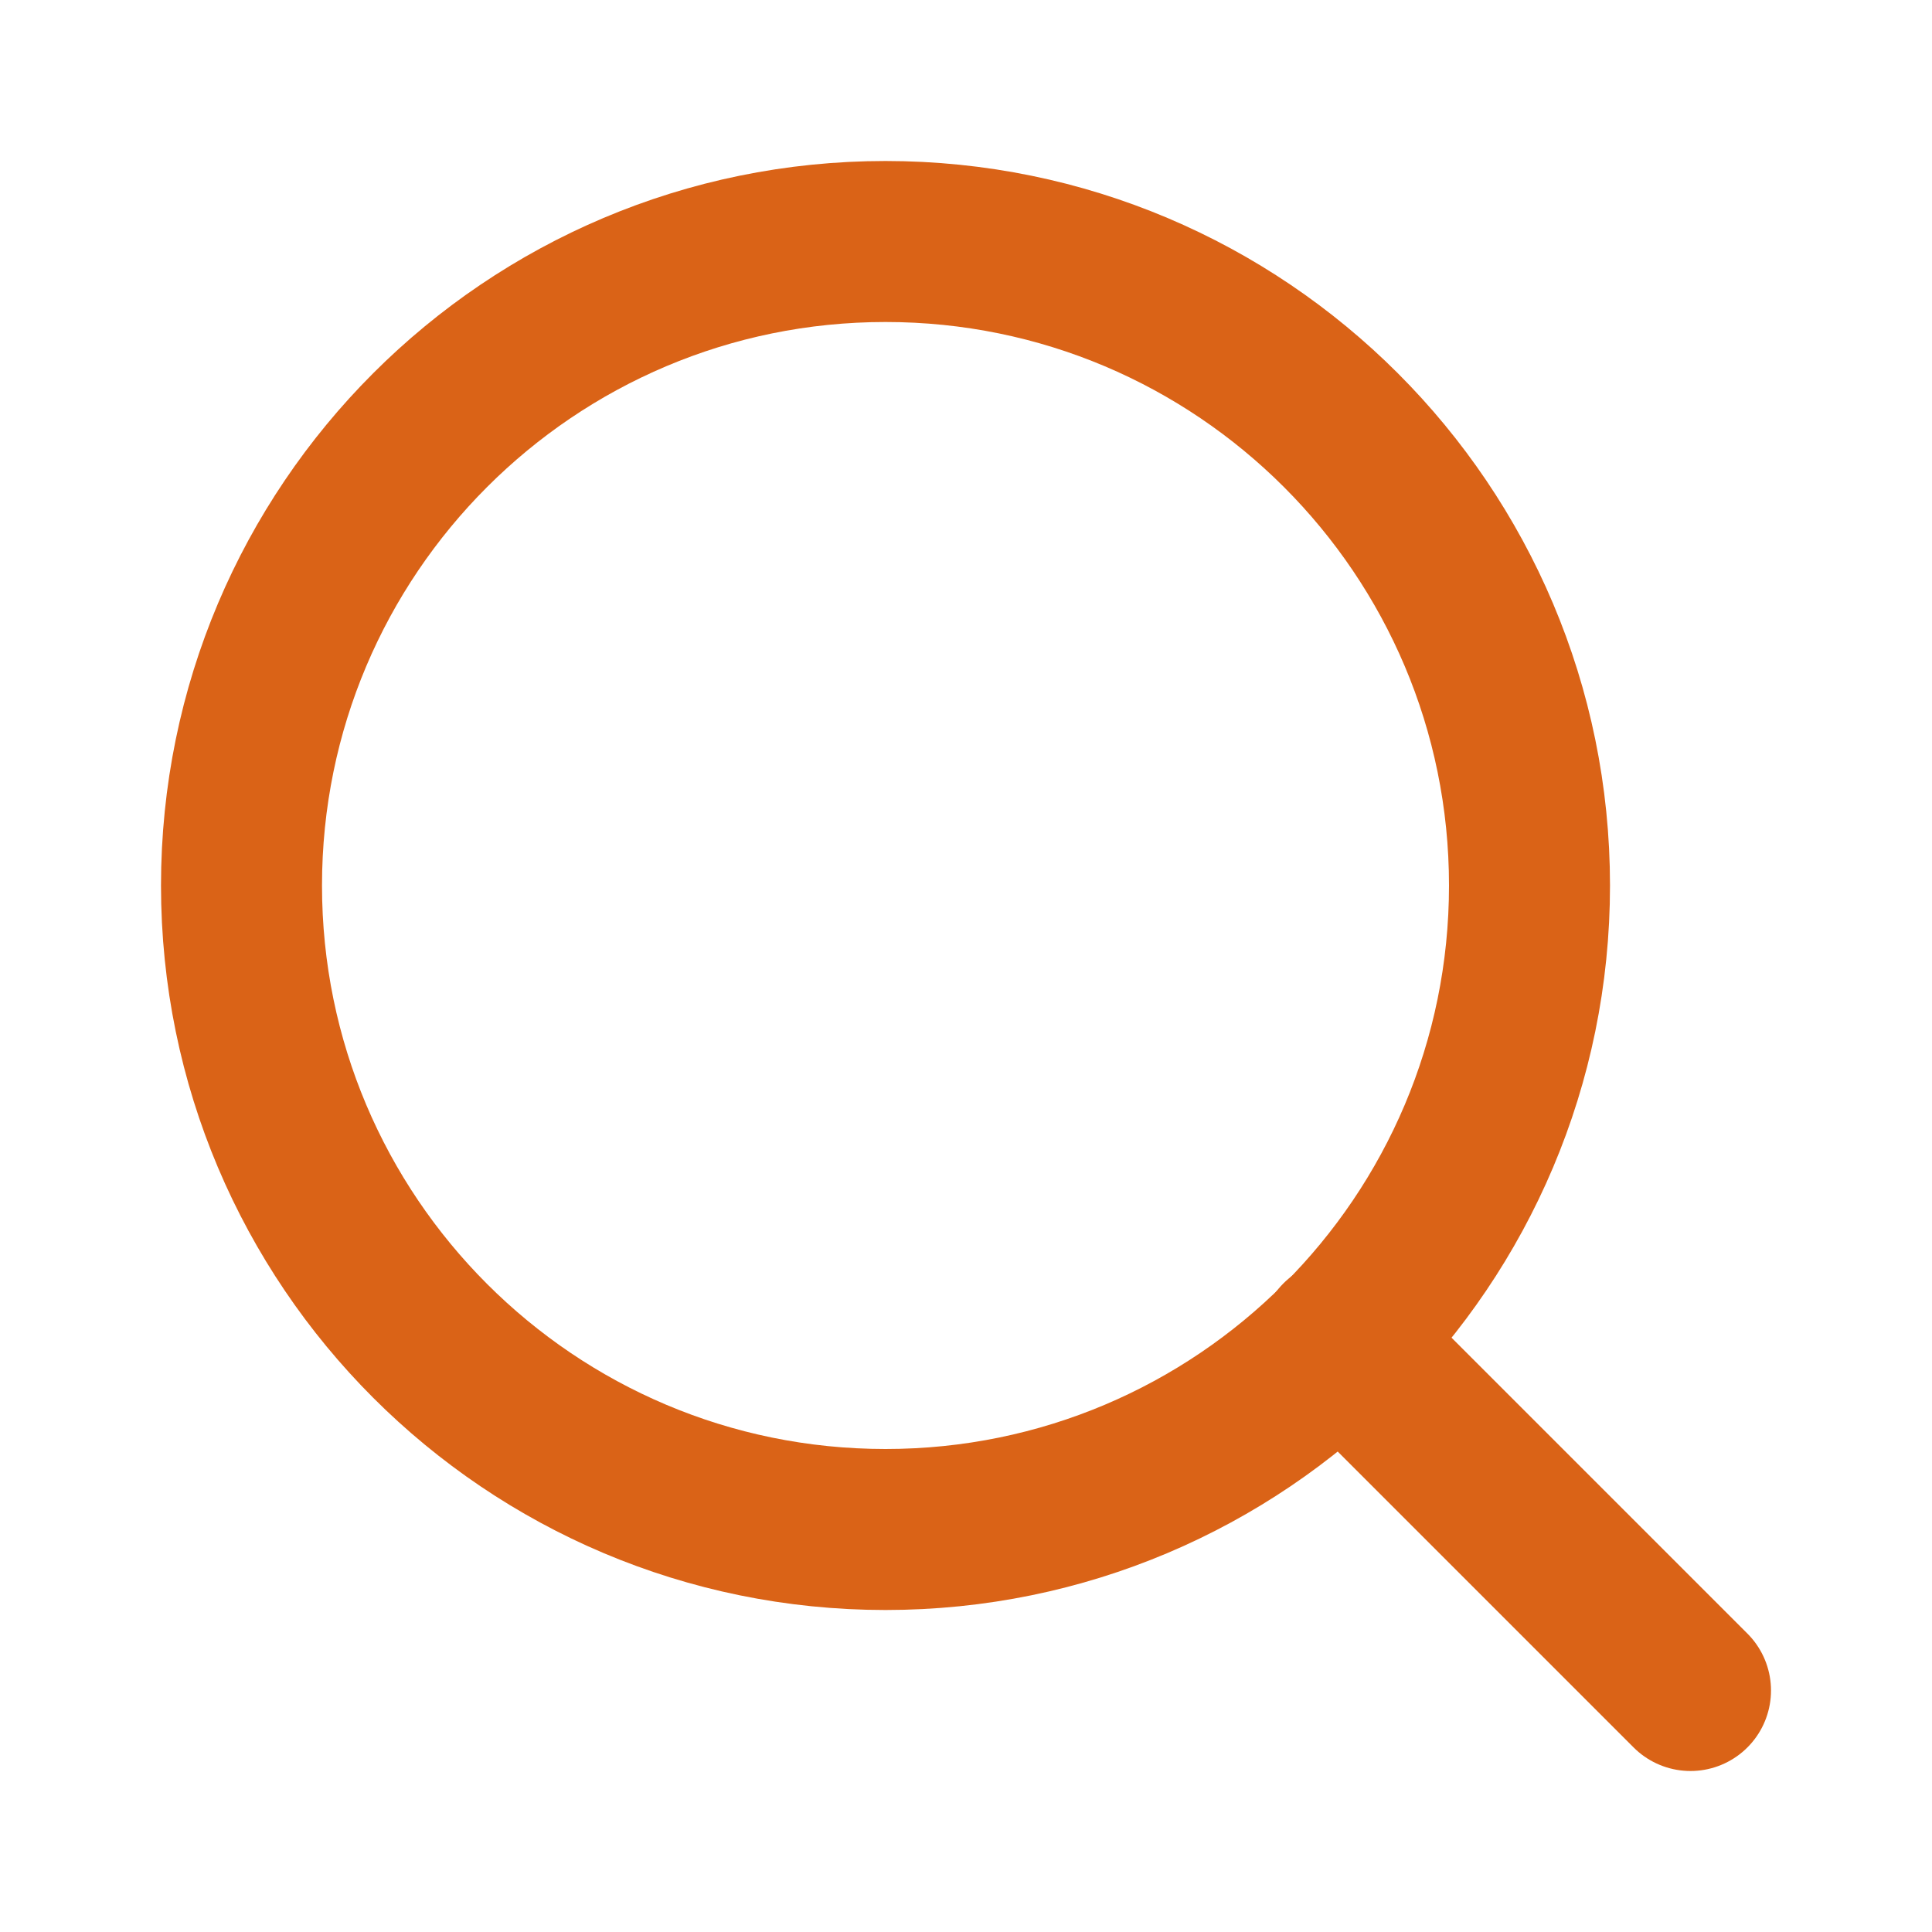
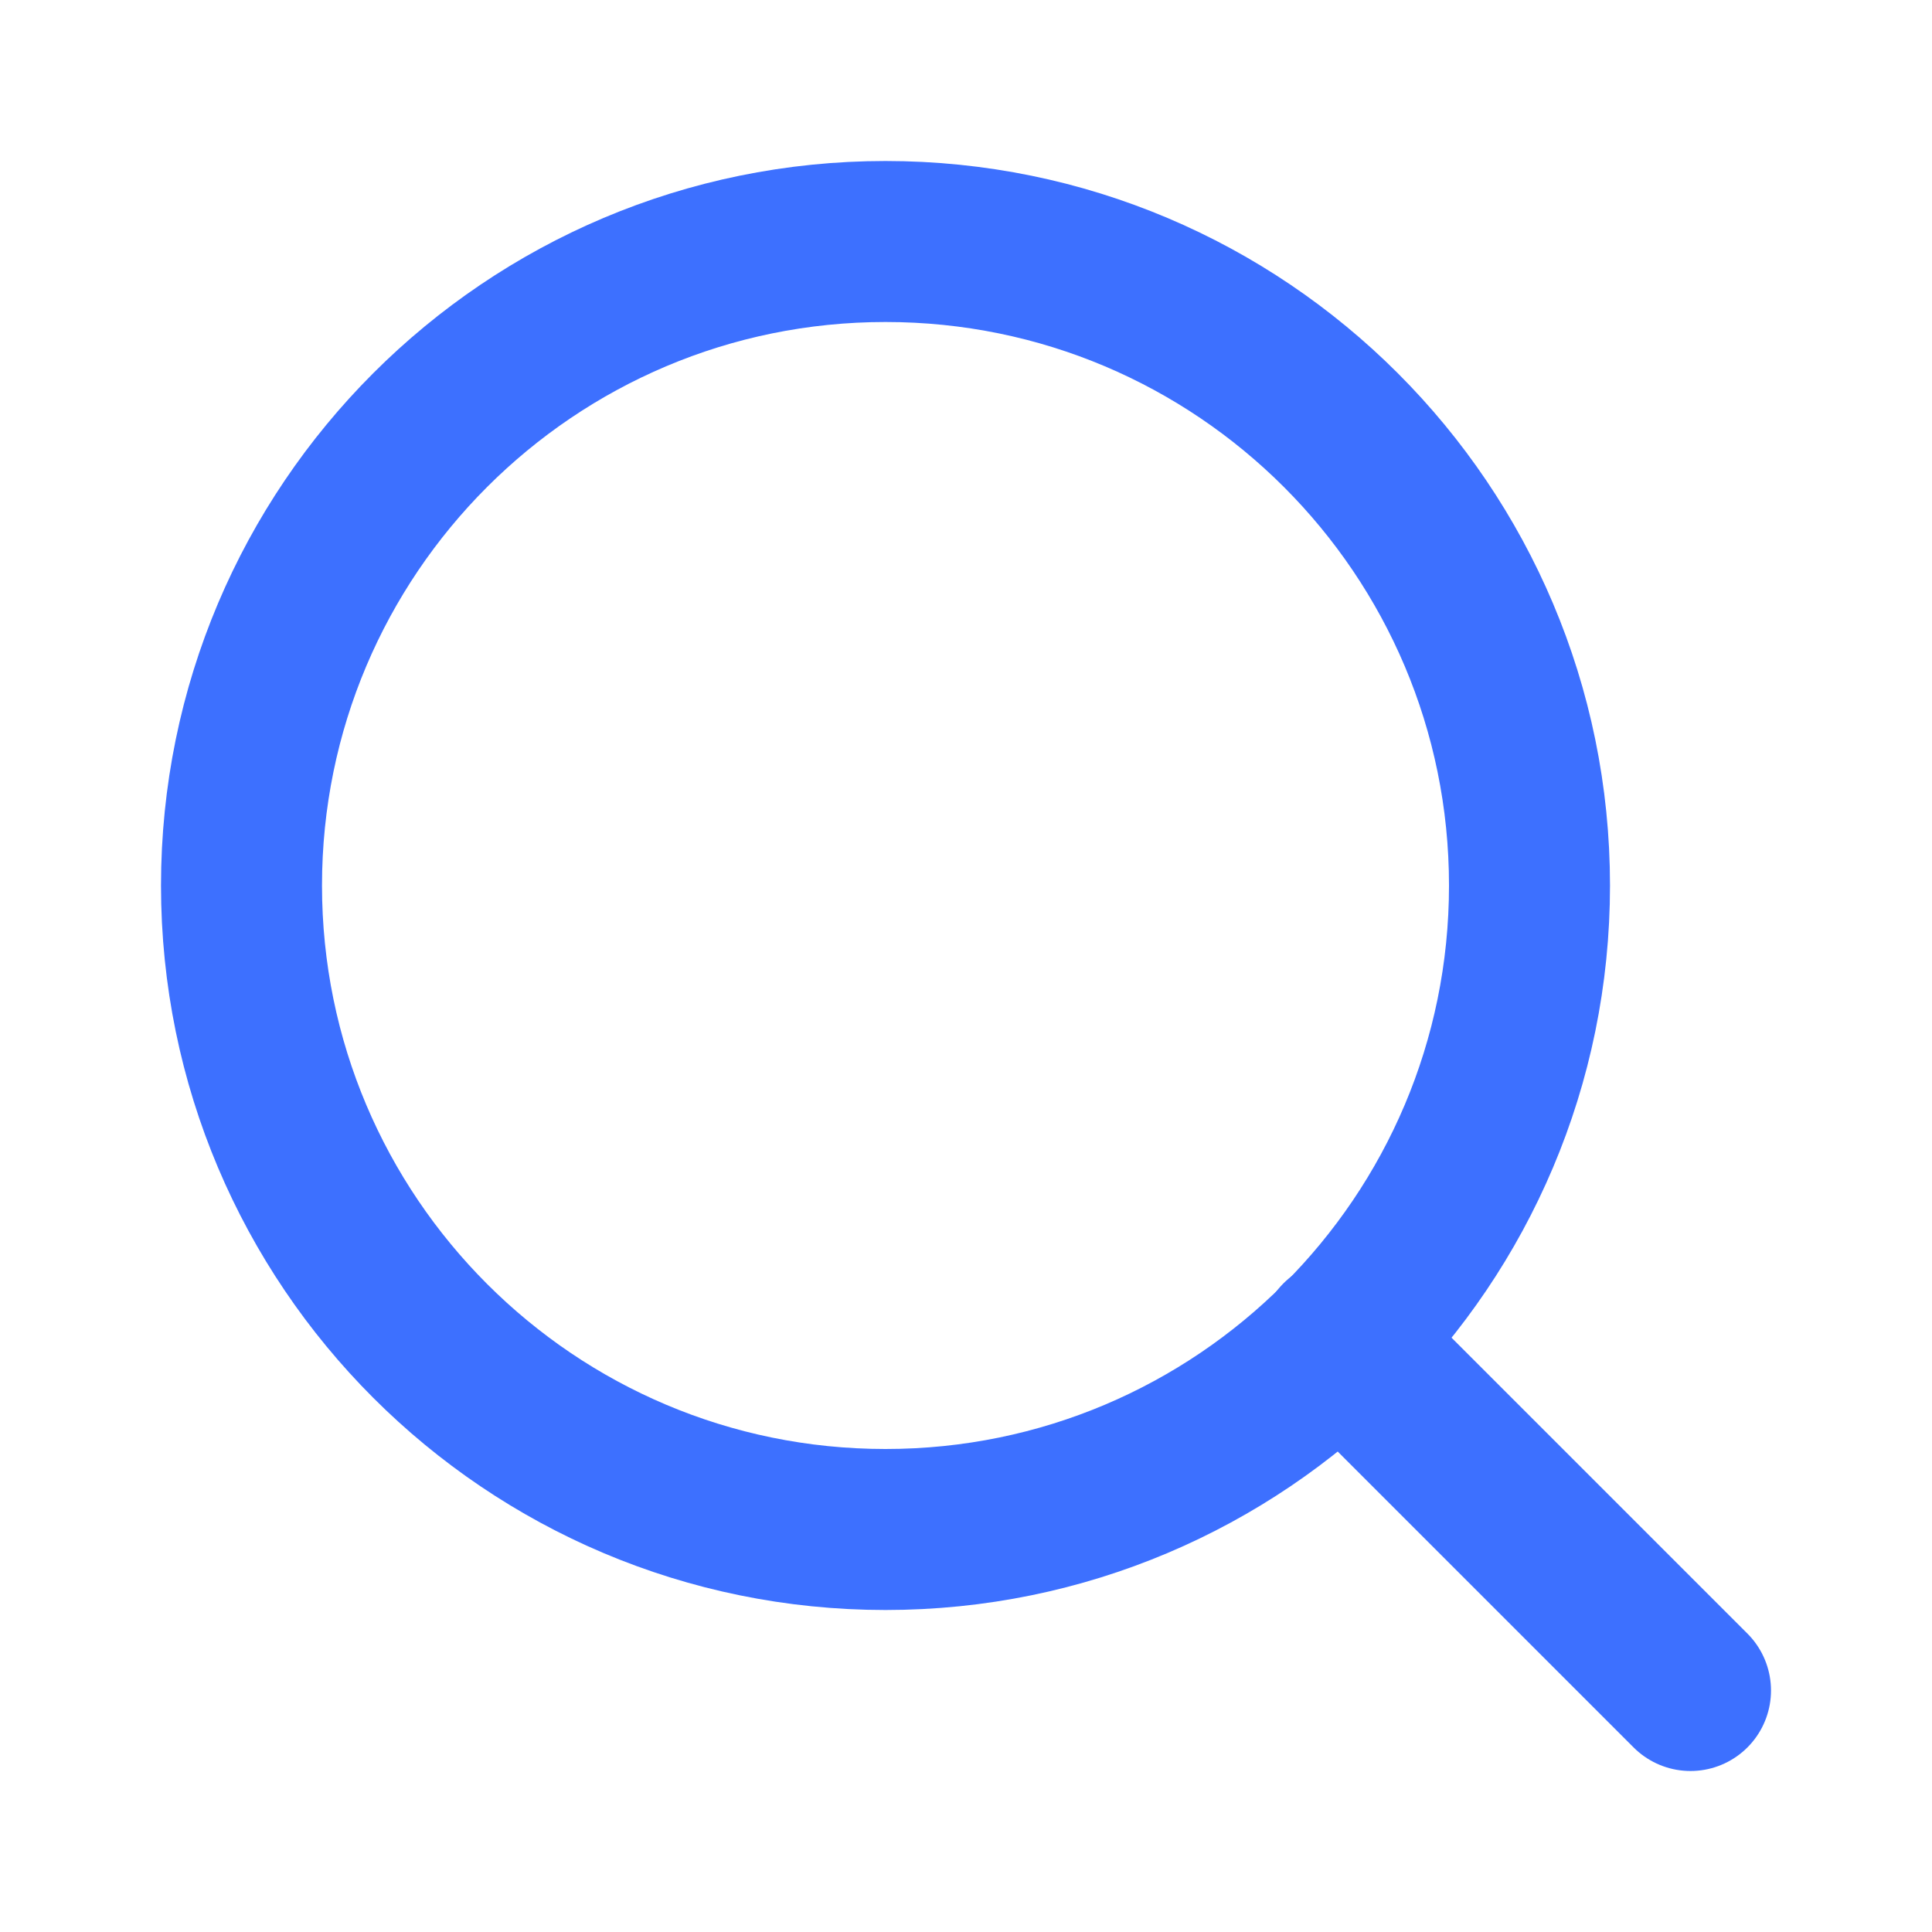
<svg xmlns="http://www.w3.org/2000/svg" width="24" height="24" viewBox="0 0 24 24" fill="none">
-   <path d="M11 19C15.418 19 19 15.418 19 11C19 6.582 15.418 3 11 3C6.582 3 3 6.582 3 11C3 15.418 6.582 19 11 19Z" stroke="#DA6317" stroke-width="2" stroke-linecap="round" stroke-linejoin="round" />
-   <path d="M21 21L16.65 16.65" stroke="#DA6317" stroke-width="2" stroke-linecap="round" stroke-linejoin="round" />
+   <path d="M11 19C15.418 19 19 15.418 19 11C19 6.582 15.418 3 11 3C6.582 3 3 6.582 3 11C3 15.418 6.582 19 11 19Z" stroke="#3D70FF" stroke-width="2" stroke-linecap="round" stroke-linejoin="round" />
+   <path d="M21 21L16.65 16.65" stroke="#3D70FF" stroke-width="2" stroke-linecap="round" stroke-linejoin="round" />
</svg>
